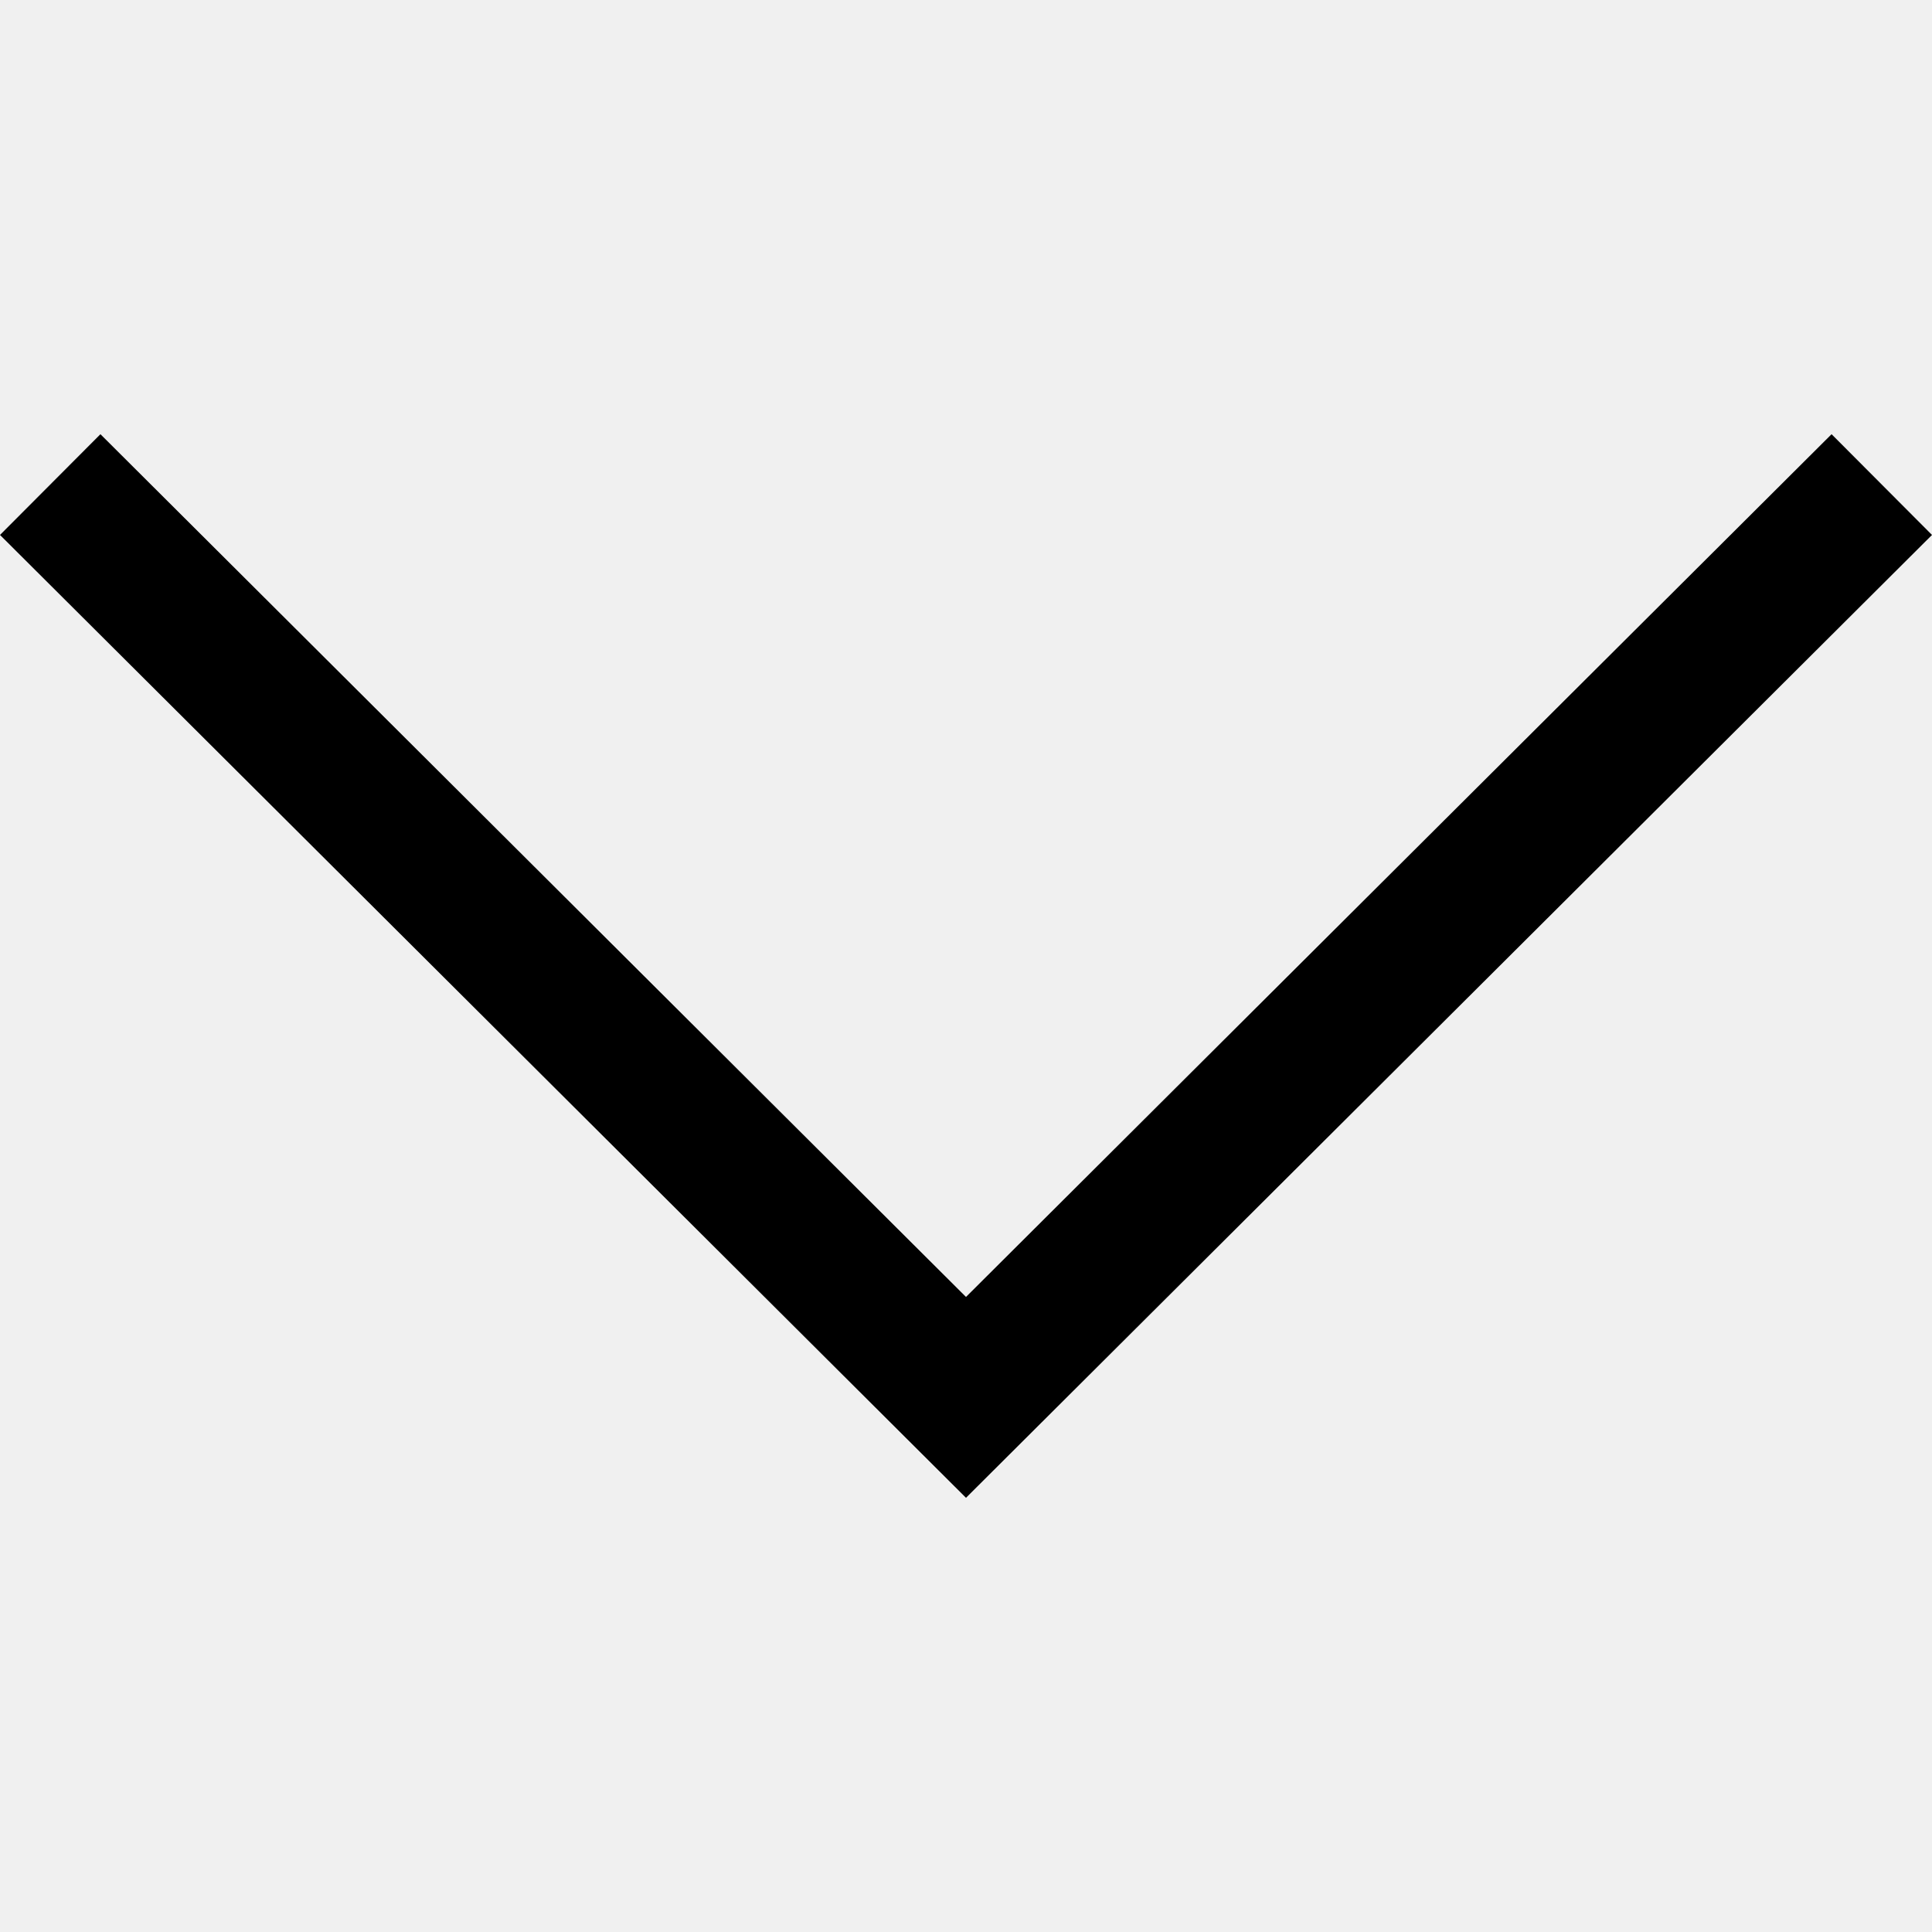
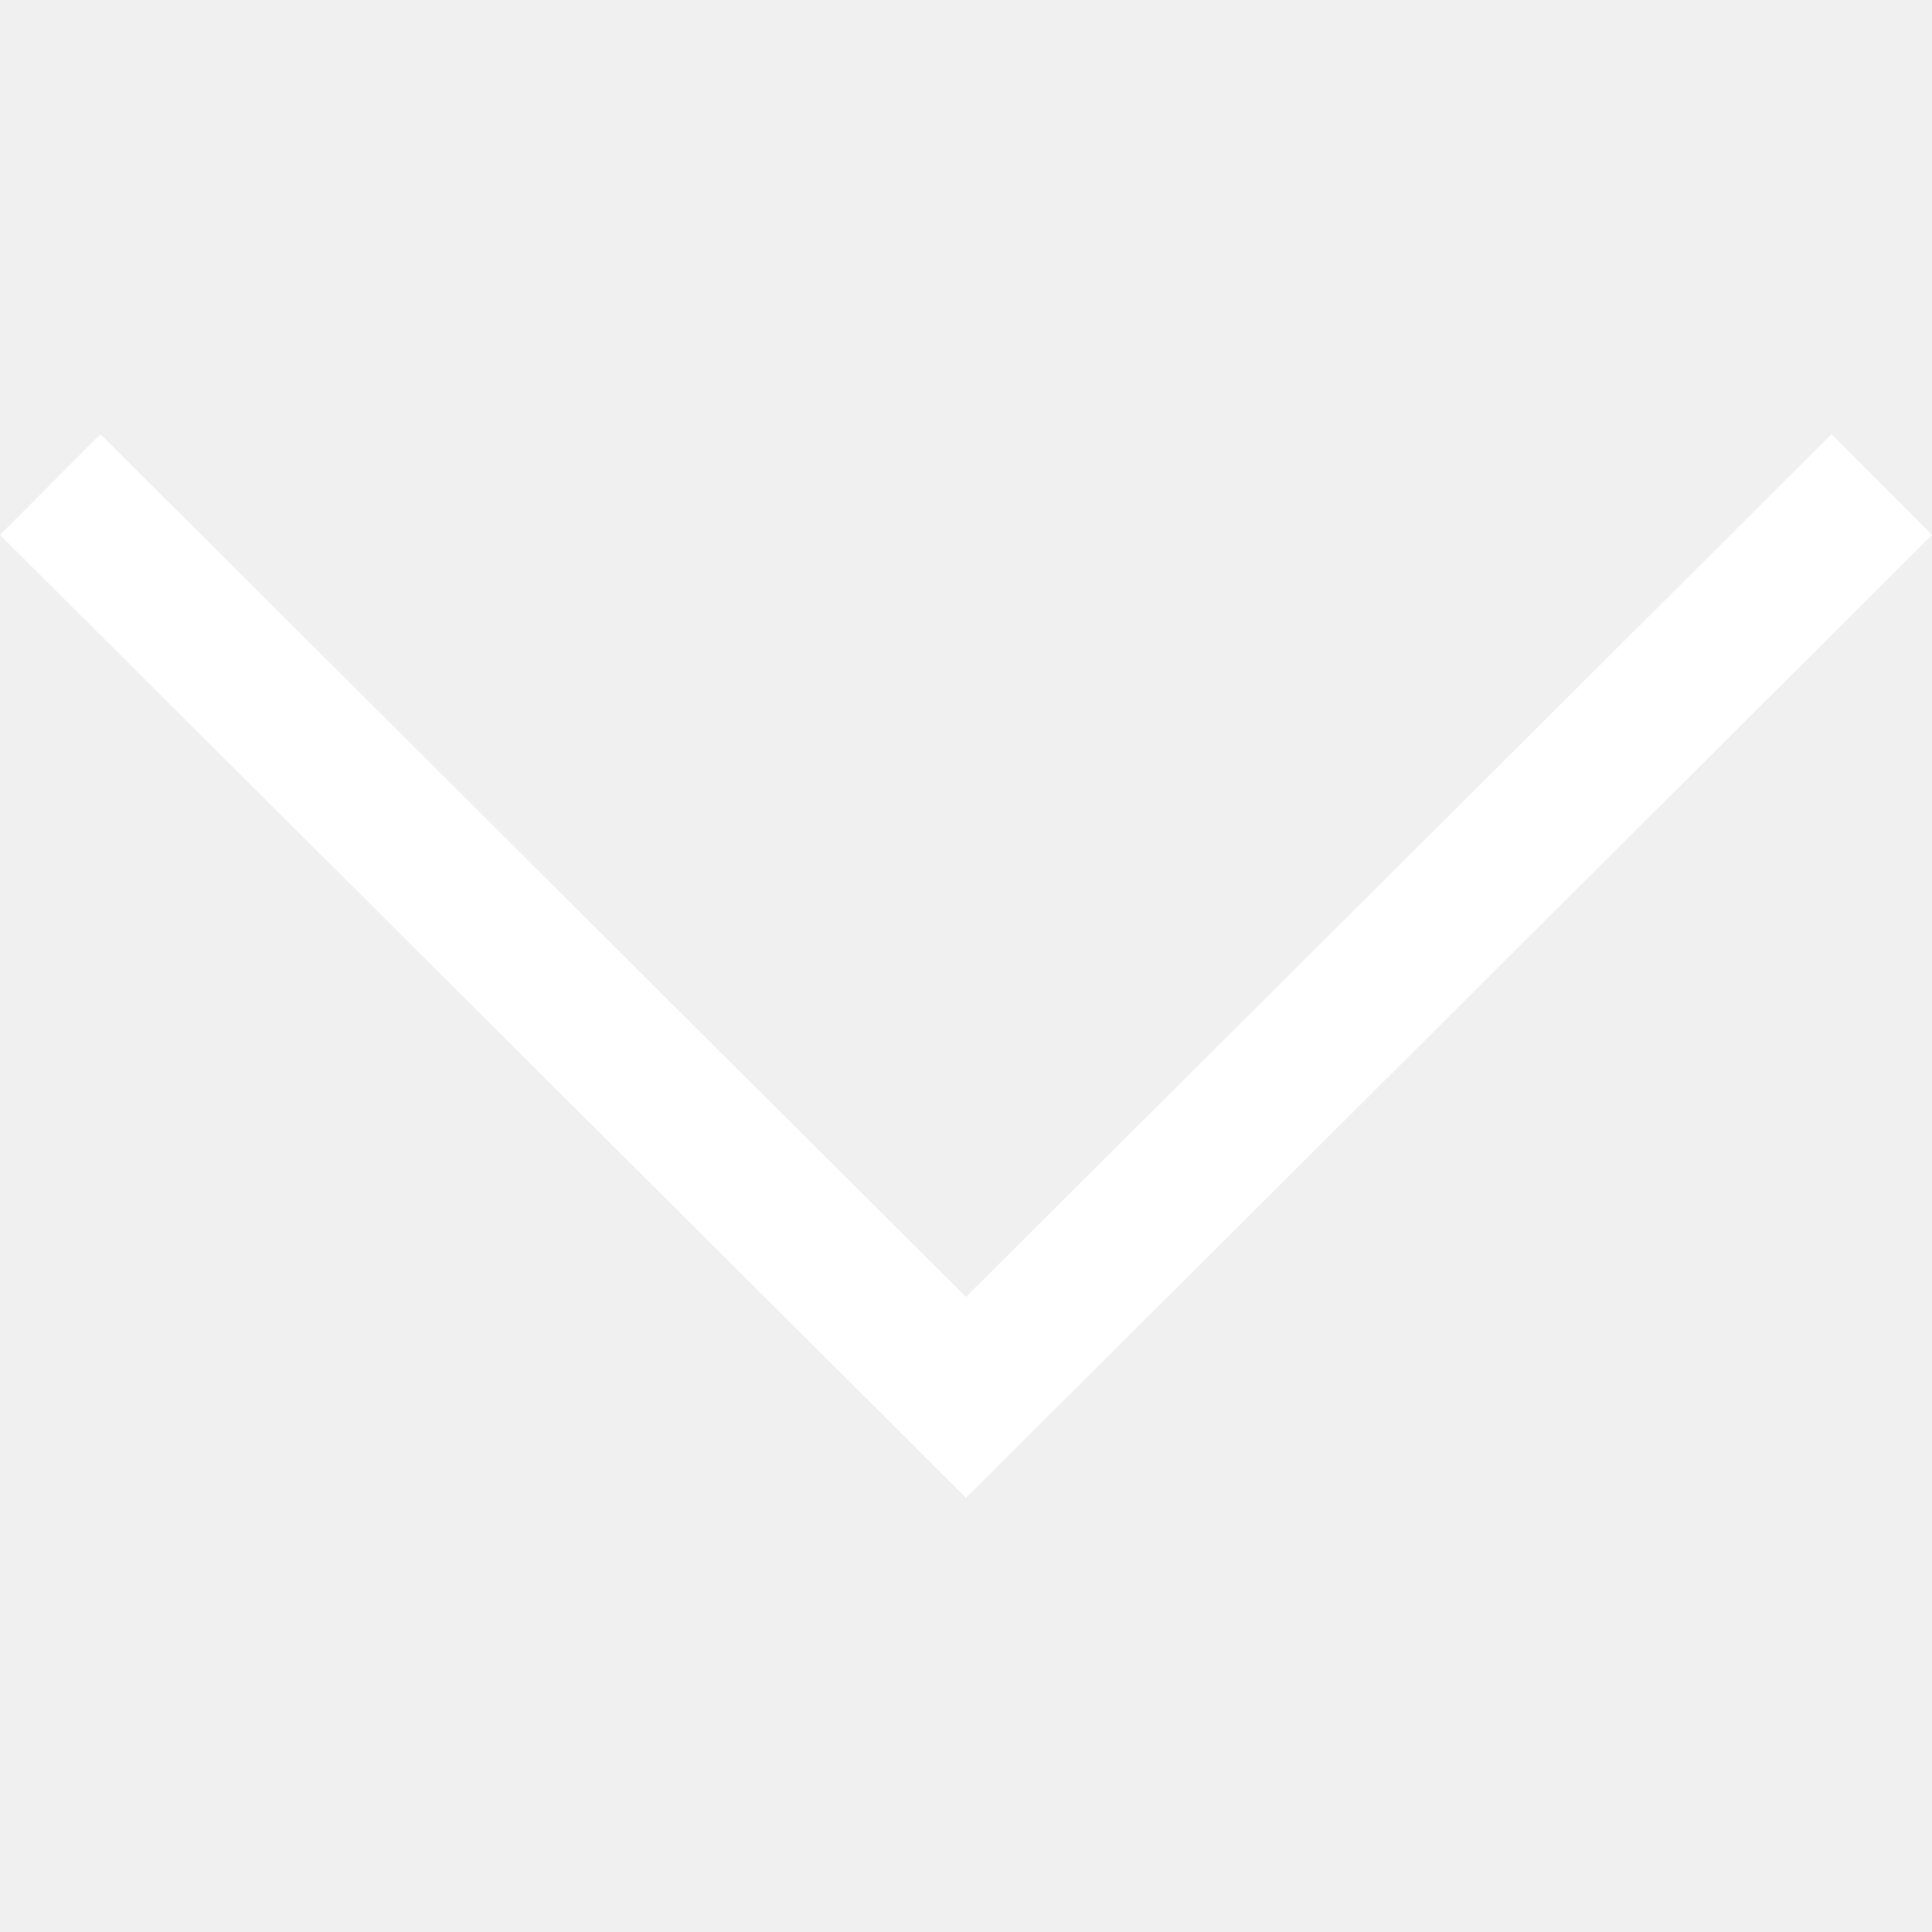
- <svg xmlns="http://www.w3.org/2000/svg" fill="#000000" height="800px" width="800px" version="1.1" id="Layer_1" viewBox="0 0 407.437 407.437" xml:space="preserve">
-   <polygon points="386.258,91.567 203.718,273.512 21.179,91.567 0,112.815 203.718,315.87 407.437,112.815 " />
+ <svg xmlns="http://www.w3.org/2000/svg" id="Layer_1" version="1.1" viewBox="0 0 800 800">
+   <defs>
+     <style>
+       .st0 {
+         fill: #fff;
+       }
+     </style>
+   </defs>
+   <polygon class="st0" points="758.42 179.79 400 537.04 41.58 179.79 0 221.51 400 620.21 800 221.51 758.42 179.79" />
</svg>
